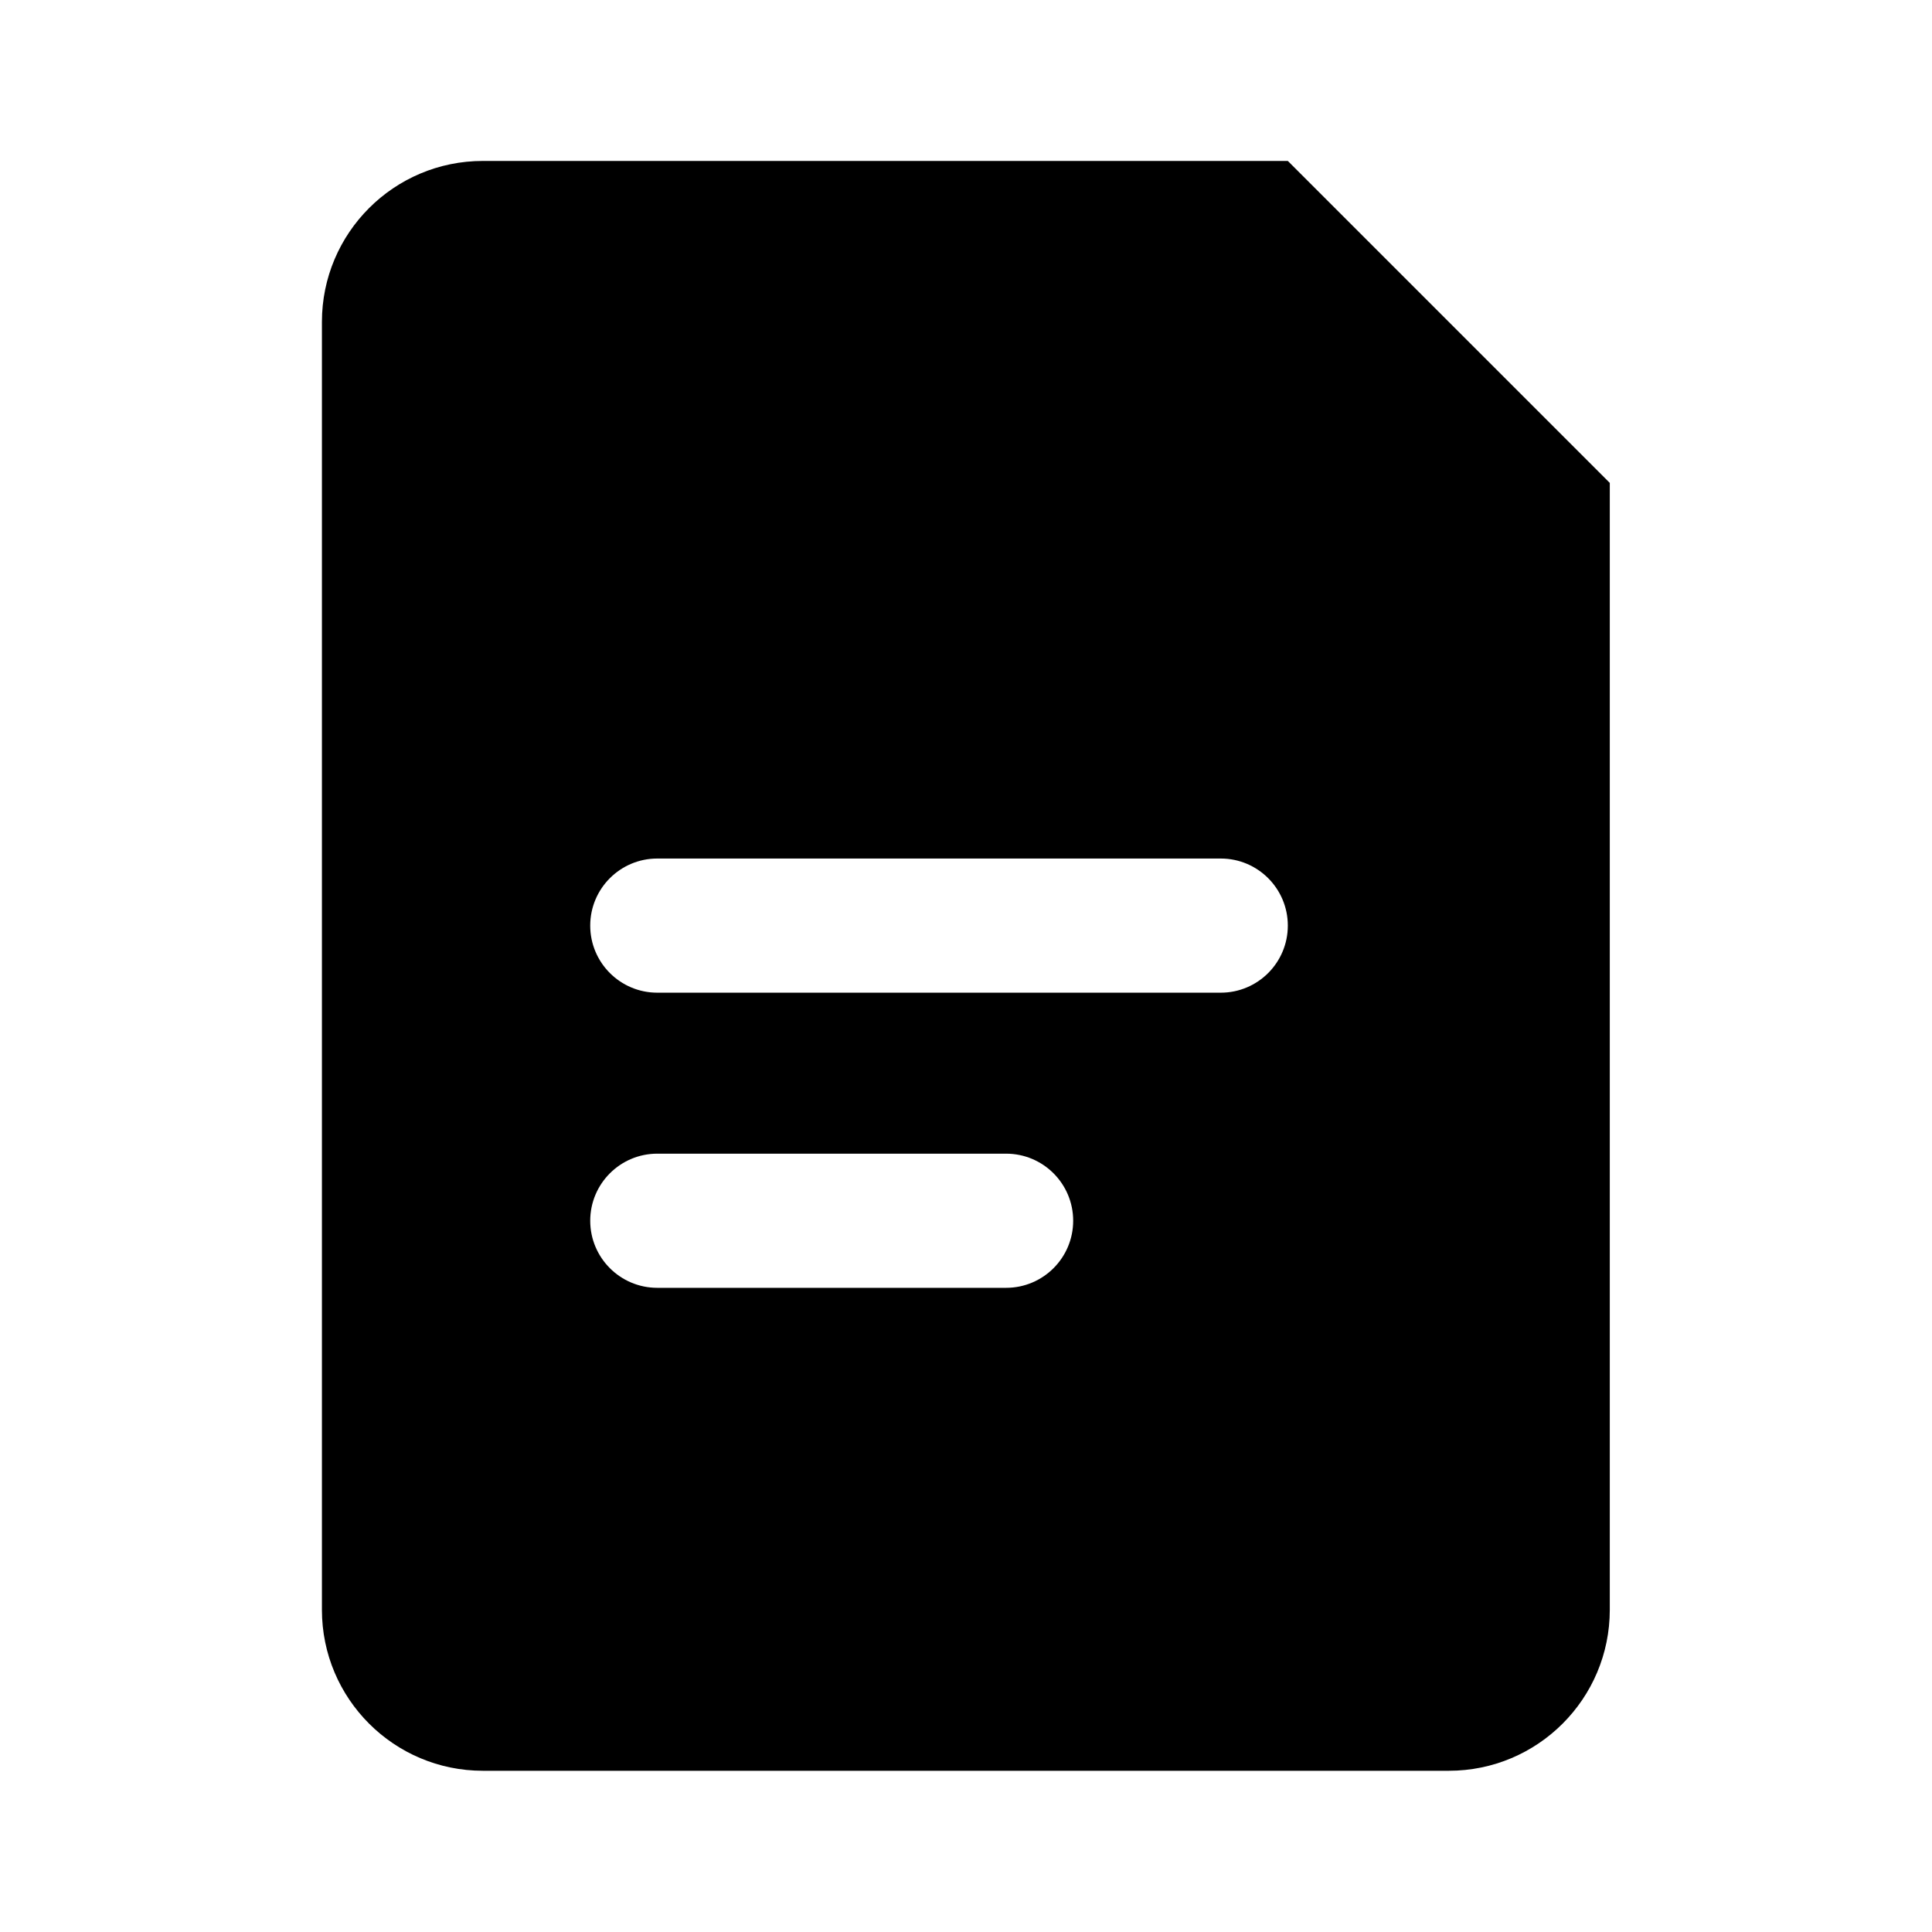
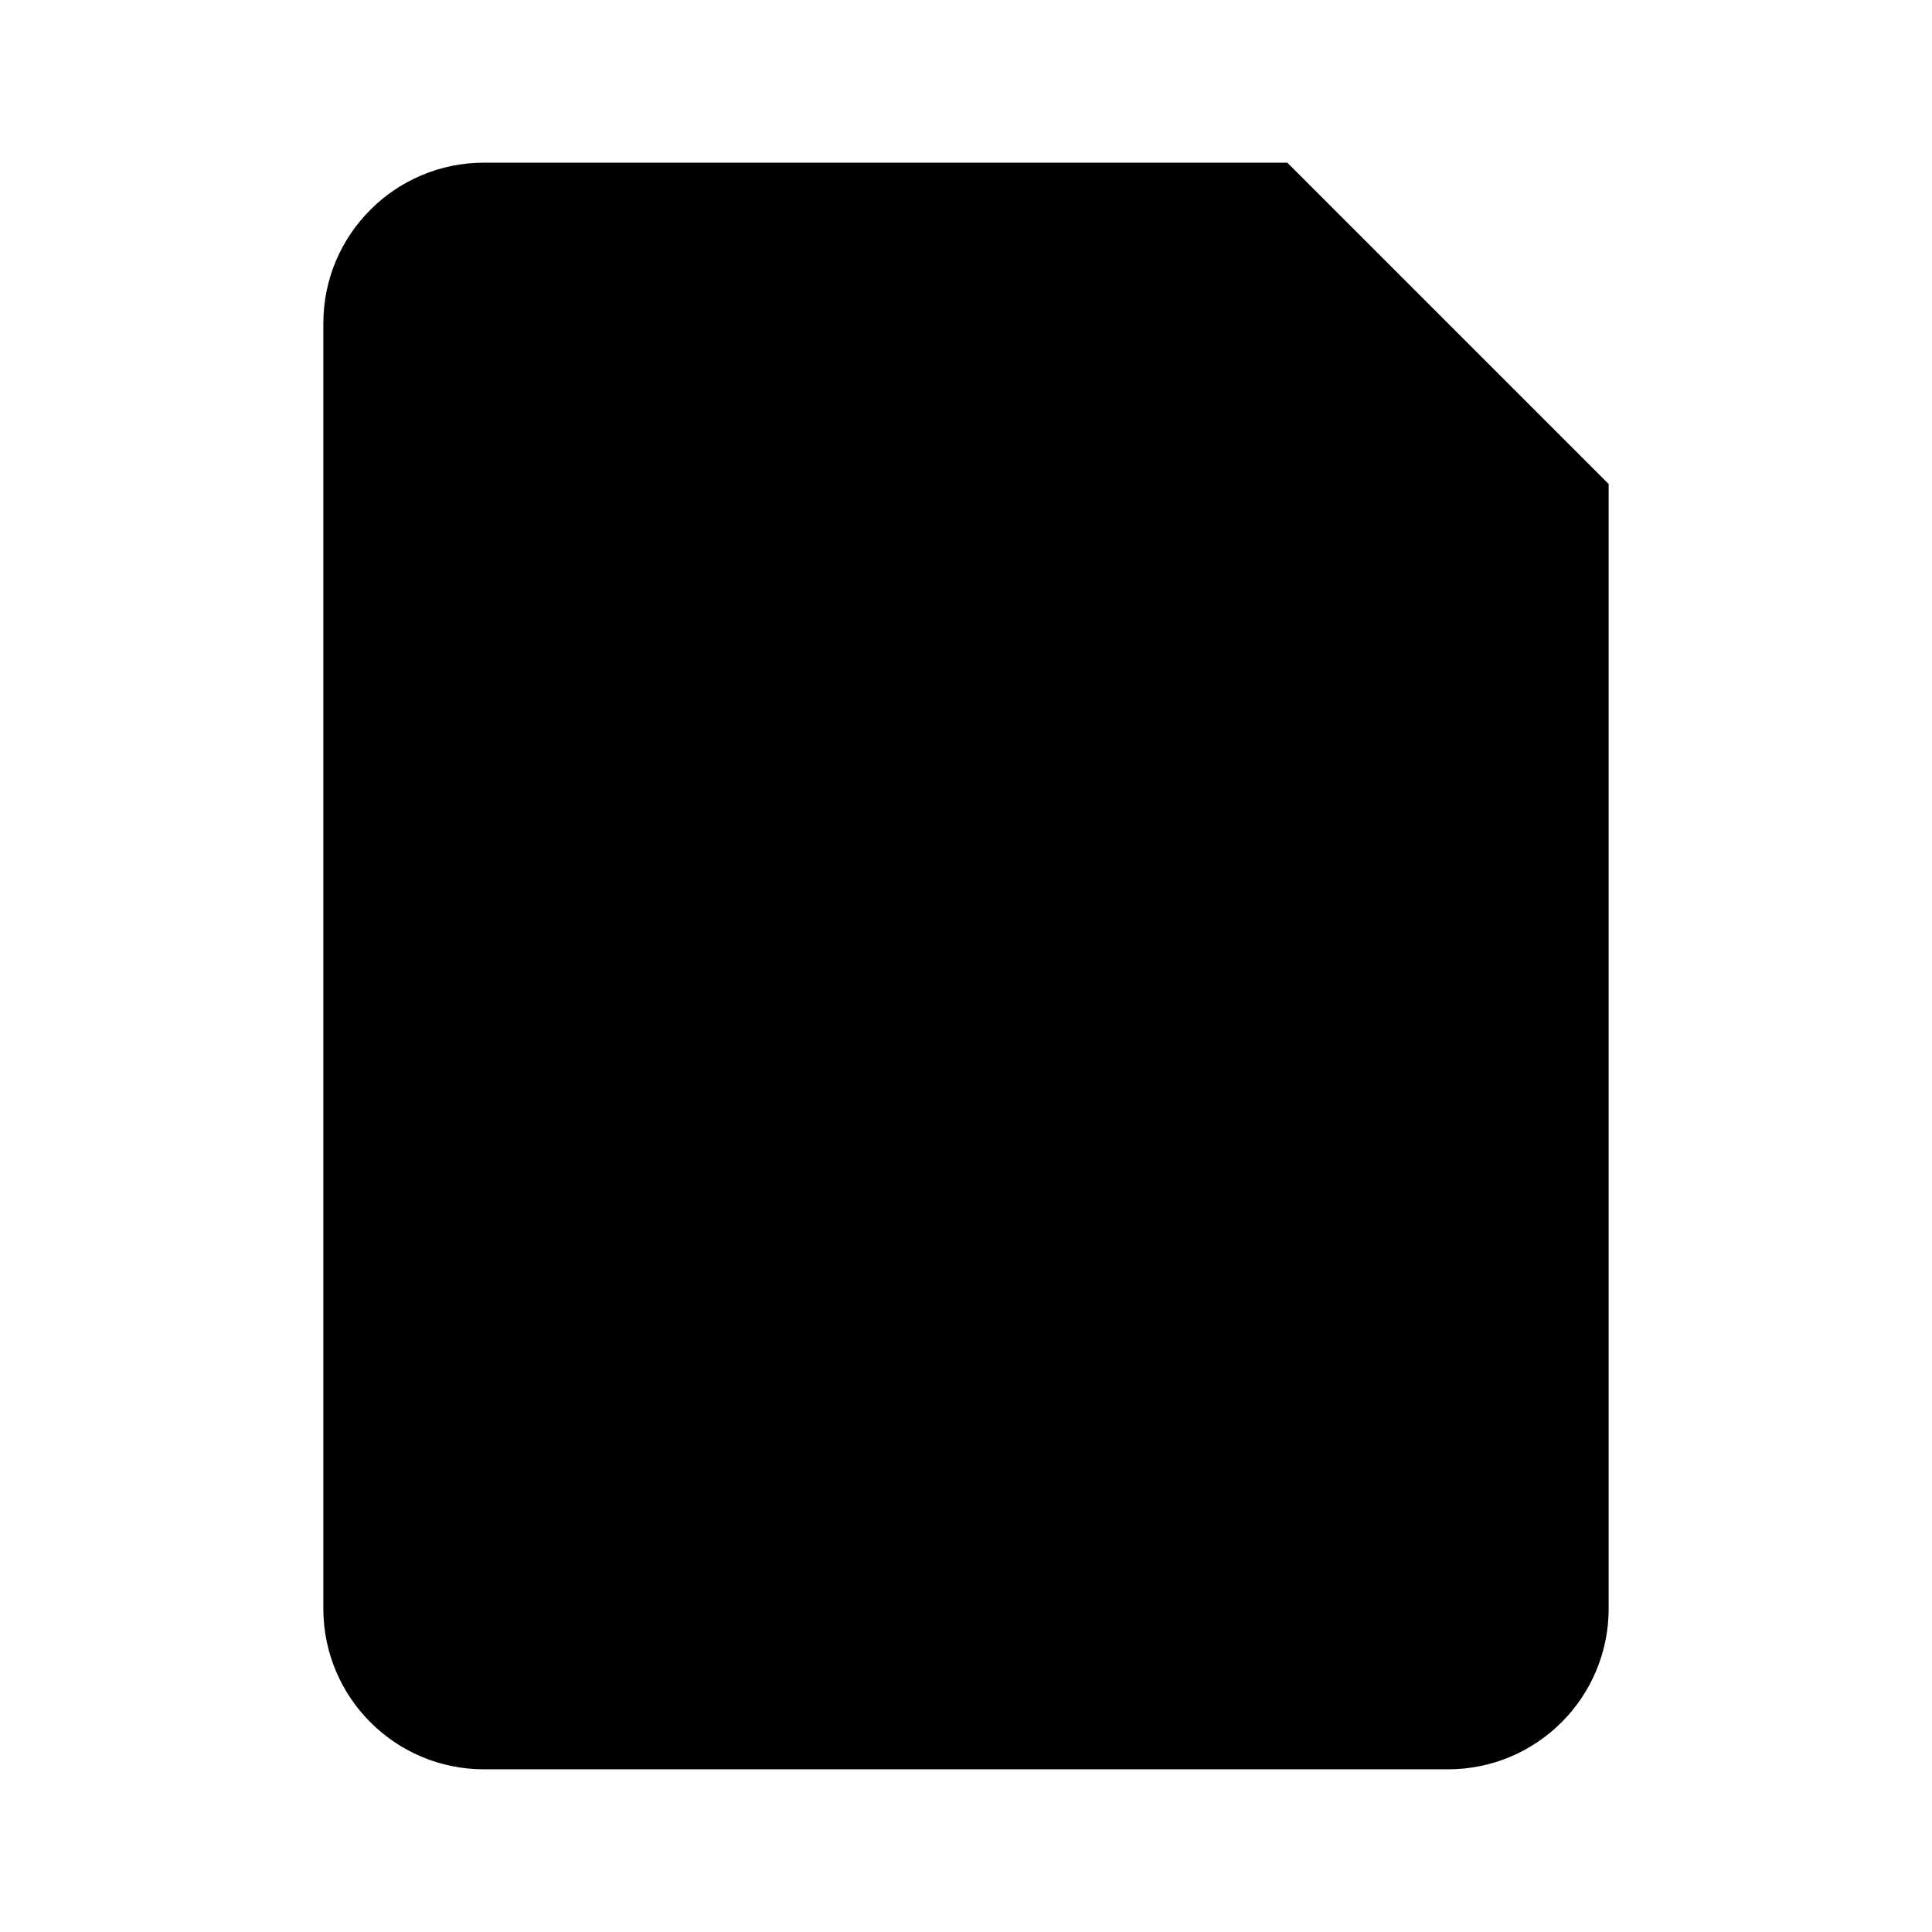
<svg xmlns="http://www.w3.org/2000/svg" viewBox="0 0 24 24" width="24" height="24">
-   <g transform="translate(-9.333 -9.333) scale(0.3333)" fill="currentColor">
-     <path fill-rule="evenodd" d="M40 40a6 6 0 0 1 6-6h30l12 12v42a6 6 0 0 1-6 6H46a6 6 0 0 1-6-6Z M52.5 60h21a2.5 2.5 0 0 1 2.5 2.5a2.5 2.5 0 0 1-2.5 2.5h-21a2.5 2.5 0 0 1-2.5-2.5a2.5 2.5 0 0 1 2.5-2.5Z M52.5 71h13a2.5 2.5 0 0 1 2.5 2.5a2.5 2.5 0 0 1-2.5 2.5h-13a2.5 2.5 0 0 1-2.5-2.5a2.5 2.5 0 0 1 2.5-2.5Z" />
+   <g transform="translate(12 12) scale(0.1831) translate(-64 -64) translate(64 64) scale(1.8167) translate(-64 -64)" fill="currentColor">
+     <path d="M40 40a6 6 0 0 1 6-6h30l12 12v42a6 6 0 0 1-6 6H46a6 6 0 0 1-6-6Z" />
  </g>
</svg>
